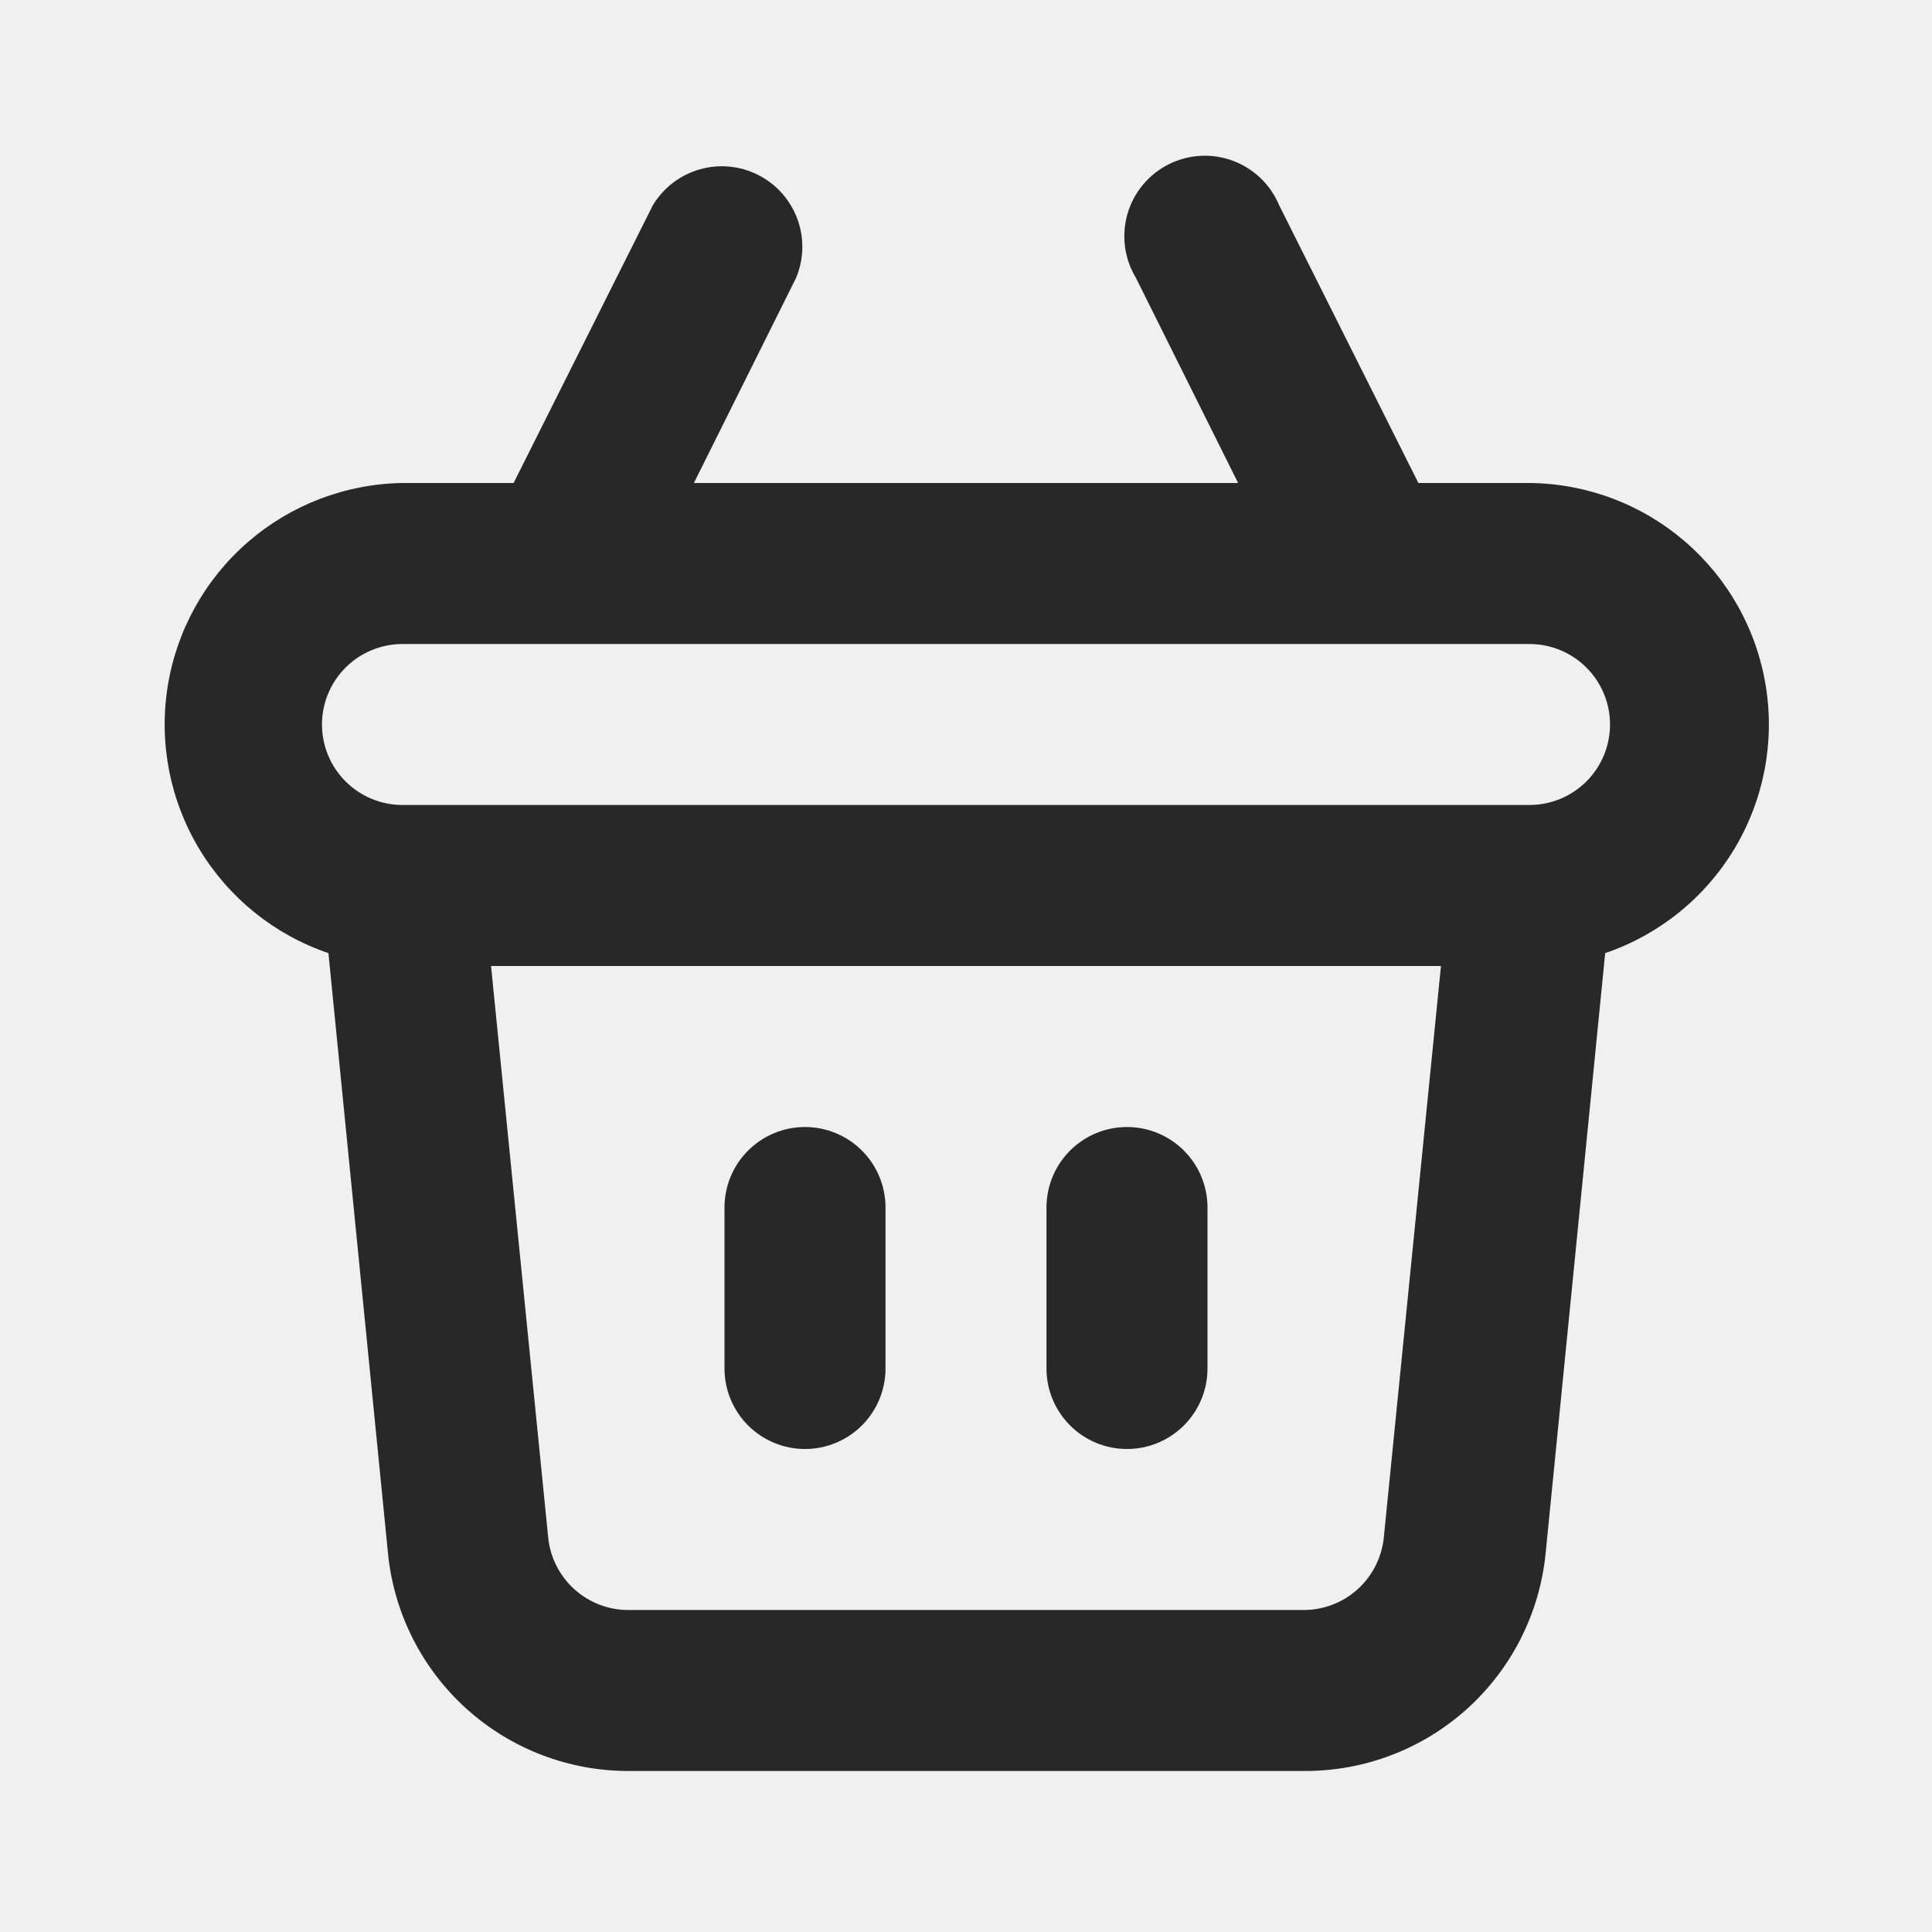
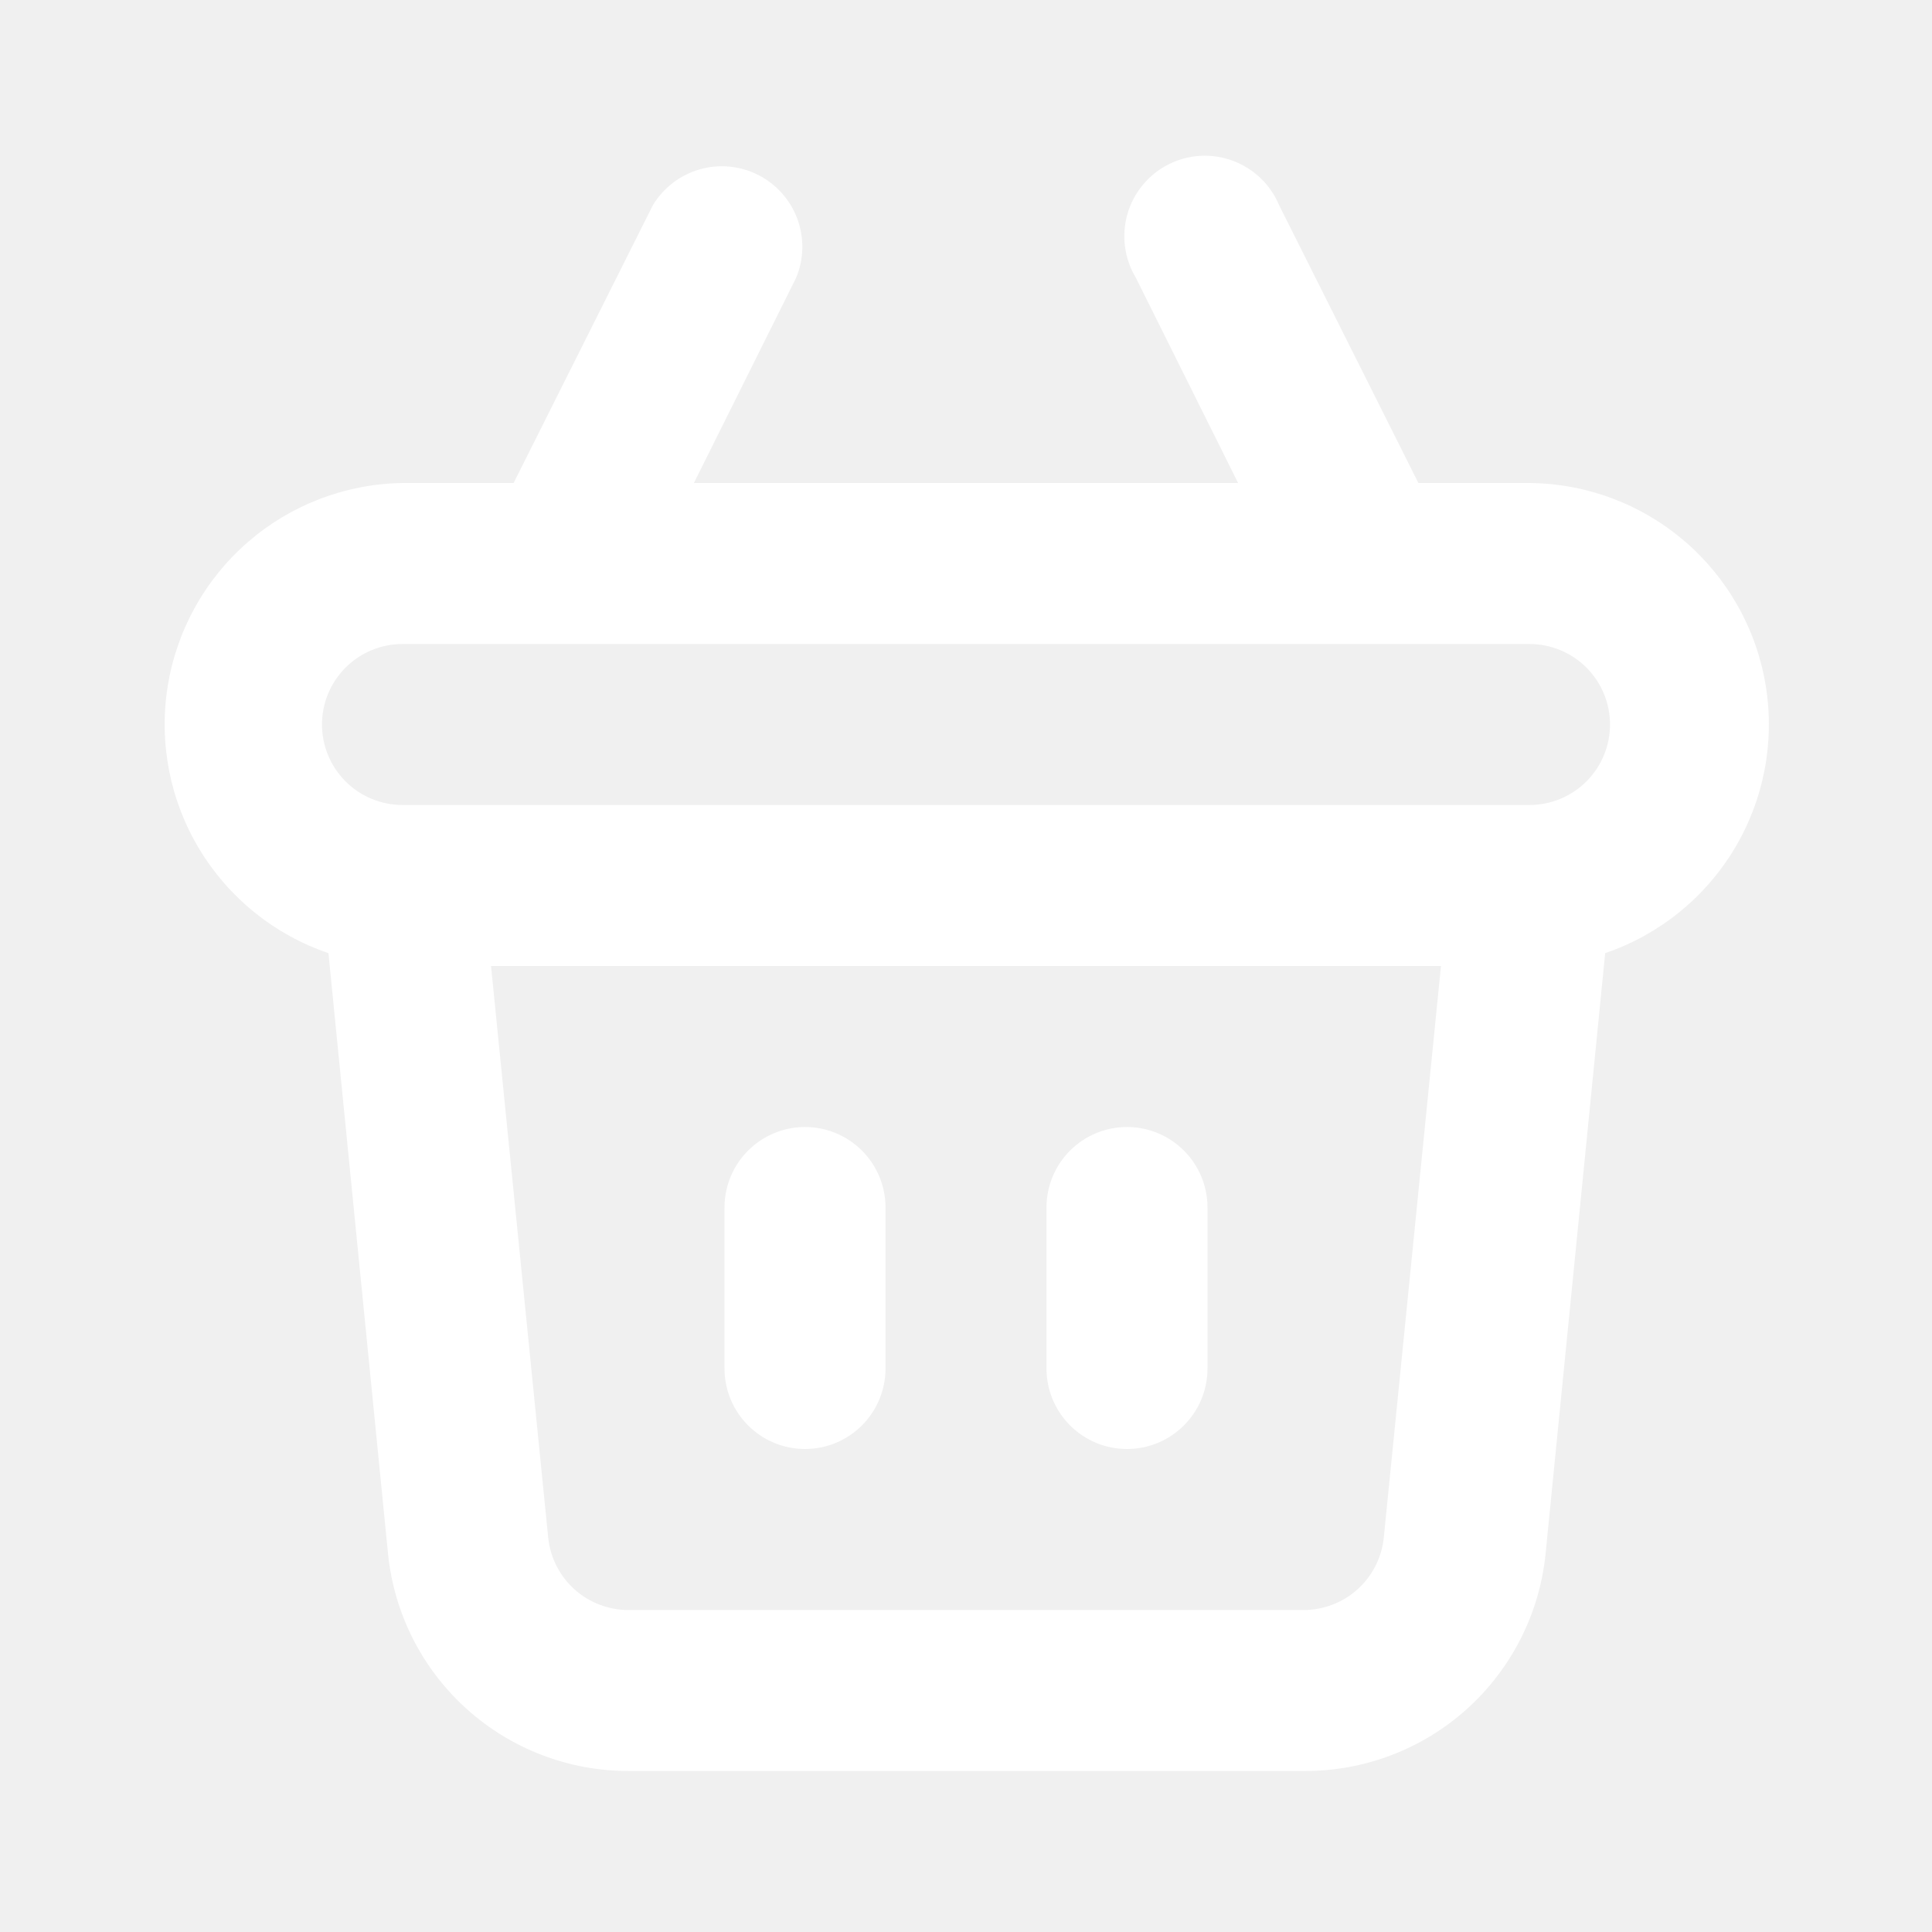
<svg xmlns="http://www.w3.org/2000/svg" width="44" height="44" viewBox="0 0 44 44" fill="none">
-   <path d="M25.667 33C26.153 33 26.619 32.807 26.963 32.463C27.307 32.119 27.5 31.653 27.5 31.167V27.5C27.5 27.014 27.307 26.547 26.963 26.204C26.619 25.86 26.153 25.667 25.667 25.667C25.18 25.667 24.714 25.86 24.37 26.204C24.026 26.547 23.833 27.014 23.833 27.5V31.167C23.833 31.653 24.026 32.119 24.37 32.463C24.714 32.807 25.18 33 25.667 33ZM18.333 33C18.82 33 19.286 32.807 19.63 32.463C19.974 32.119 20.167 31.653 20.167 31.167V27.5C20.167 27.014 19.974 26.547 19.63 26.204C19.286 25.86 18.82 25.667 18.333 25.667C17.847 25.667 17.381 25.86 17.037 26.204C16.693 26.547 16.5 27.014 16.5 27.5V31.167C16.5 31.653 16.693 32.119 17.037 32.463C17.381 32.807 17.847 33 18.333 33ZM34.833 11H32.303L29.132 4.675C29.035 4.442 28.891 4.232 28.709 4.057C28.527 3.883 28.311 3.748 28.075 3.66C27.838 3.573 27.586 3.535 27.335 3.549C27.083 3.564 26.837 3.63 26.612 3.744C26.387 3.857 26.188 4.016 26.027 4.211C25.866 4.405 25.747 4.63 25.677 4.872C25.608 5.114 25.589 5.369 25.621 5.618C25.654 5.868 25.738 6.109 25.868 6.325L28.197 11H15.803L18.132 6.325C18.31 5.898 18.319 5.419 18.159 4.985C17.998 4.55 17.68 4.193 17.266 3.984C16.853 3.775 16.377 3.73 15.932 3.858C15.487 3.987 15.107 4.278 14.868 4.675L11.697 11H9.167C7.871 11.02 6.624 11.496 5.645 12.346C4.666 13.195 4.019 14.363 3.817 15.643C3.616 16.924 3.872 18.234 4.543 19.343C5.213 20.452 6.253 21.29 7.48 21.707L8.837 35.383C8.973 36.745 9.613 38.006 10.63 38.922C11.647 39.837 12.968 40.34 14.337 40.333H29.7C31.068 40.34 32.39 39.837 33.407 38.922C34.424 38.006 35.063 36.745 35.2 35.383L36.557 21.707C37.786 21.288 38.828 20.448 39.498 19.335C40.167 18.222 40.422 16.908 40.215 15.626C40.009 14.343 39.355 13.175 38.37 12.329C37.385 11.482 36.132 11.011 34.833 11ZM31.515 35.017C31.469 35.47 31.256 35.891 30.917 36.196C30.578 36.501 30.138 36.669 29.682 36.667H14.318C13.862 36.669 13.422 36.501 13.083 36.196C12.744 35.891 12.53 35.47 12.485 35.017L11.183 22H32.817L31.515 35.017ZM34.833 18.333H9.167C8.68 18.333 8.214 18.14 7.87 17.796C7.526 17.453 7.333 16.986 7.333 16.5C7.333 16.014 7.526 15.547 7.87 15.204C8.214 14.86 8.68 14.667 9.167 14.667H34.833C35.319 14.667 35.786 14.86 36.13 15.204C36.474 15.547 36.667 16.014 36.667 16.5C36.667 16.986 36.474 17.453 36.13 17.796C35.786 18.14 35.319 18.333 34.833 18.333Z" fill="#282828" />
+   <path d="M25.667 33C26.153 33 26.619 32.807 26.963 32.463C27.307 32.119 27.5 31.653 27.5 31.167V27.5C27.5 27.014 27.307 26.547 26.963 26.204C26.619 25.86 26.153 25.667 25.667 25.667C25.18 25.667 24.714 25.86 24.37 26.204C24.026 26.547 23.833 27.014 23.833 27.5V31.167C23.833 31.653 24.026 32.119 24.37 32.463C24.714 32.807 25.18 33 25.667 33ZM18.333 33C18.82 33 19.286 32.807 19.63 32.463C19.974 32.119 20.167 31.653 20.167 31.167V27.5C20.167 27.014 19.974 26.547 19.63 26.204C19.286 25.86 18.82 25.667 18.333 25.667C17.847 25.667 17.381 25.86 17.037 26.204C16.693 26.547 16.5 27.014 16.5 27.5V31.167C16.5 31.653 16.693 32.119 17.037 32.463C17.381 32.807 17.847 33 18.333 33ZM34.833 11H32.303L29.132 4.675C29.035 4.442 28.891 4.232 28.709 4.057C28.527 3.883 28.311 3.748 28.075 3.66C27.838 3.573 27.586 3.535 27.335 3.549C27.083 3.564 26.837 3.63 26.612 3.744C26.387 3.857 26.188 4.016 26.027 4.211C25.866 4.405 25.747 4.63 25.677 4.872C25.608 5.114 25.589 5.369 25.621 5.618C25.654 5.868 25.738 6.109 25.868 6.325L28.197 11H15.803L18.132 6.325C18.31 5.898 18.319 5.419 18.159 4.985C17.998 4.55 17.68 4.193 17.266 3.984C16.853 3.775 16.377 3.73 15.932 3.858C15.487 3.987 15.107 4.278 14.868 4.675L11.697 11H9.167C7.871 11.02 6.624 11.496 5.645 12.346C4.666 13.195 4.019 14.363 3.817 15.643C3.616 16.924 3.872 18.234 4.543 19.343C5.213 20.452 6.253 21.29 7.48 21.707L8.837 35.383C8.973 36.745 9.613 38.006 10.63 38.922C11.647 39.837 12.968 40.34 14.337 40.333H29.7C31.068 40.34 32.39 39.837 33.407 38.922C34.424 38.006 35.063 36.745 35.2 35.383L36.557 21.707C37.786 21.288 38.828 20.448 39.498 19.335C40.167 18.222 40.422 16.908 40.215 15.626C40.009 14.343 39.355 13.175 38.37 12.329C37.385 11.482 36.132 11.011 34.833 11ZM31.515 35.017C31.469 35.47 31.256 35.891 30.917 36.196C30.578 36.501 30.138 36.669 29.682 36.667H14.318C13.862 36.669 13.422 36.501 13.083 36.196C12.744 35.891 12.53 35.47 12.485 35.017L11.183 22H32.817L31.515 35.017ZM34.833 18.333H9.167C8.68 18.333 8.214 18.14 7.87 17.796C7.526 17.453 7.333 16.986 7.333 16.5C7.333 16.014 7.526 15.547 7.87 15.204C8.214 14.86 8.68 14.667 9.167 14.667H34.833C35.319 14.667 35.786 14.86 36.13 15.204C36.474 15.547 36.667 16.014 36.667 16.5C36.667 16.986 36.474 17.453 36.13 17.796C35.786 18.14 35.319 18.333 34.833 18.333Z" fill="white" />
</svg>
